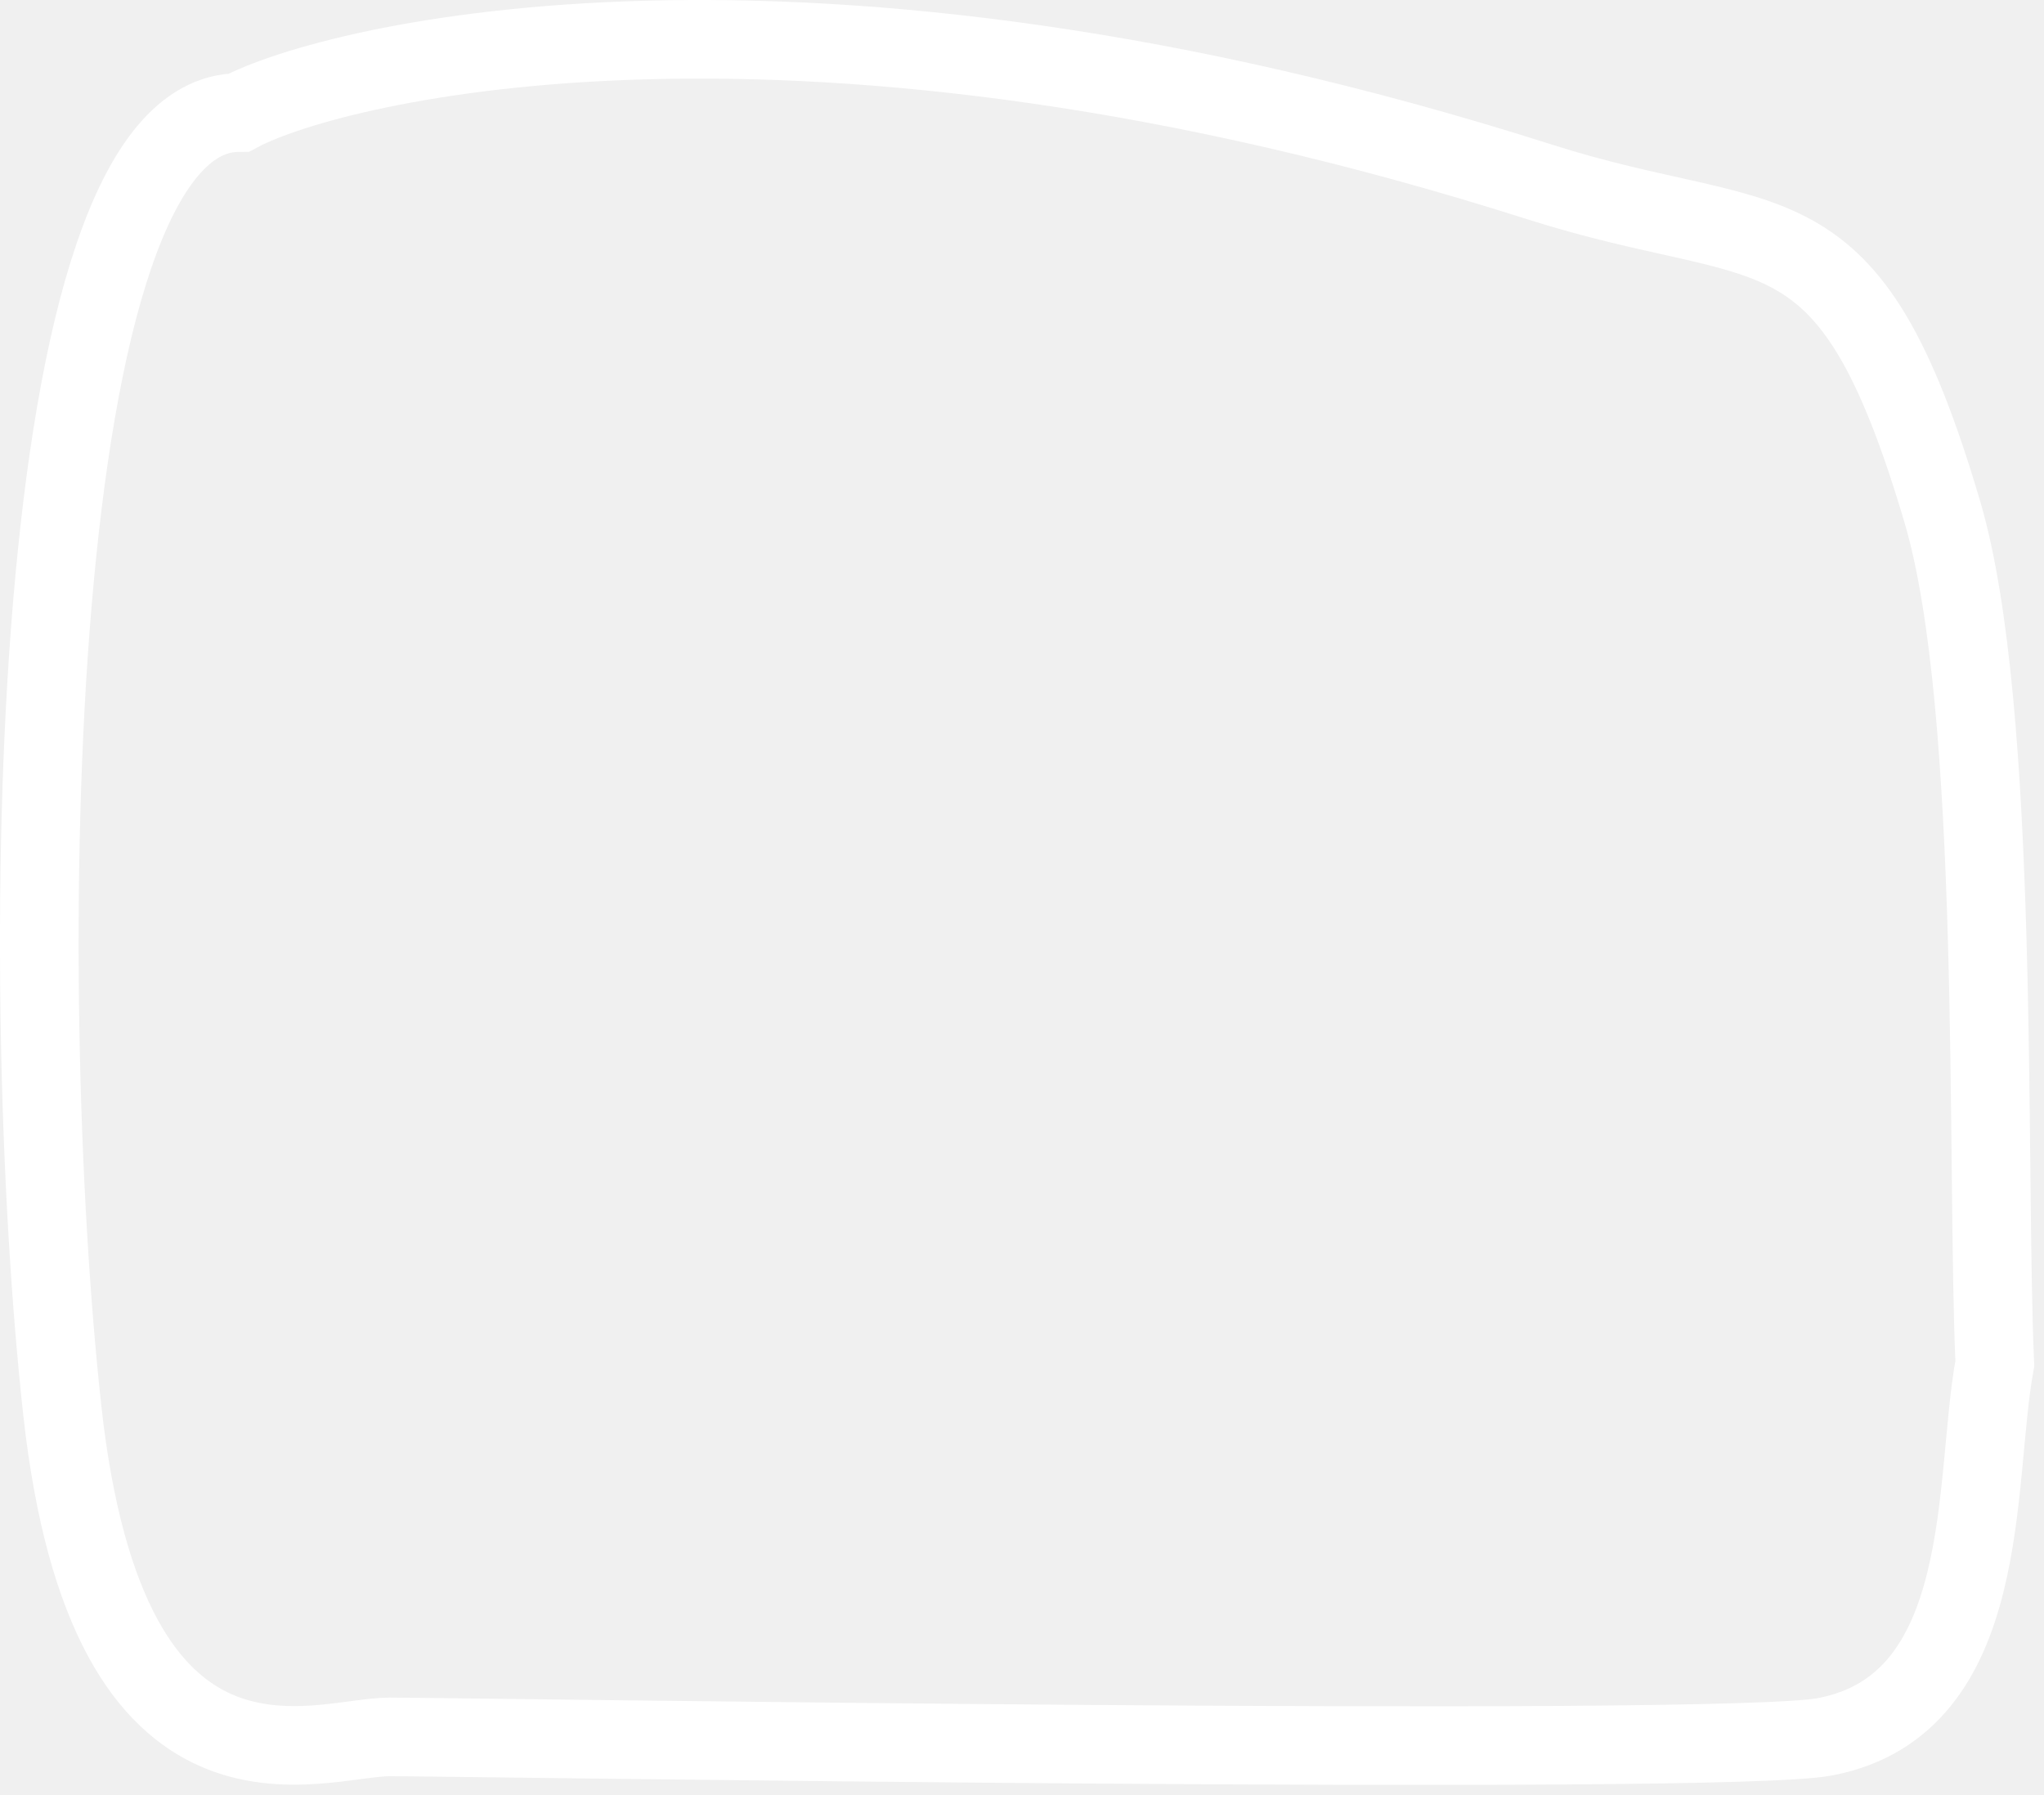
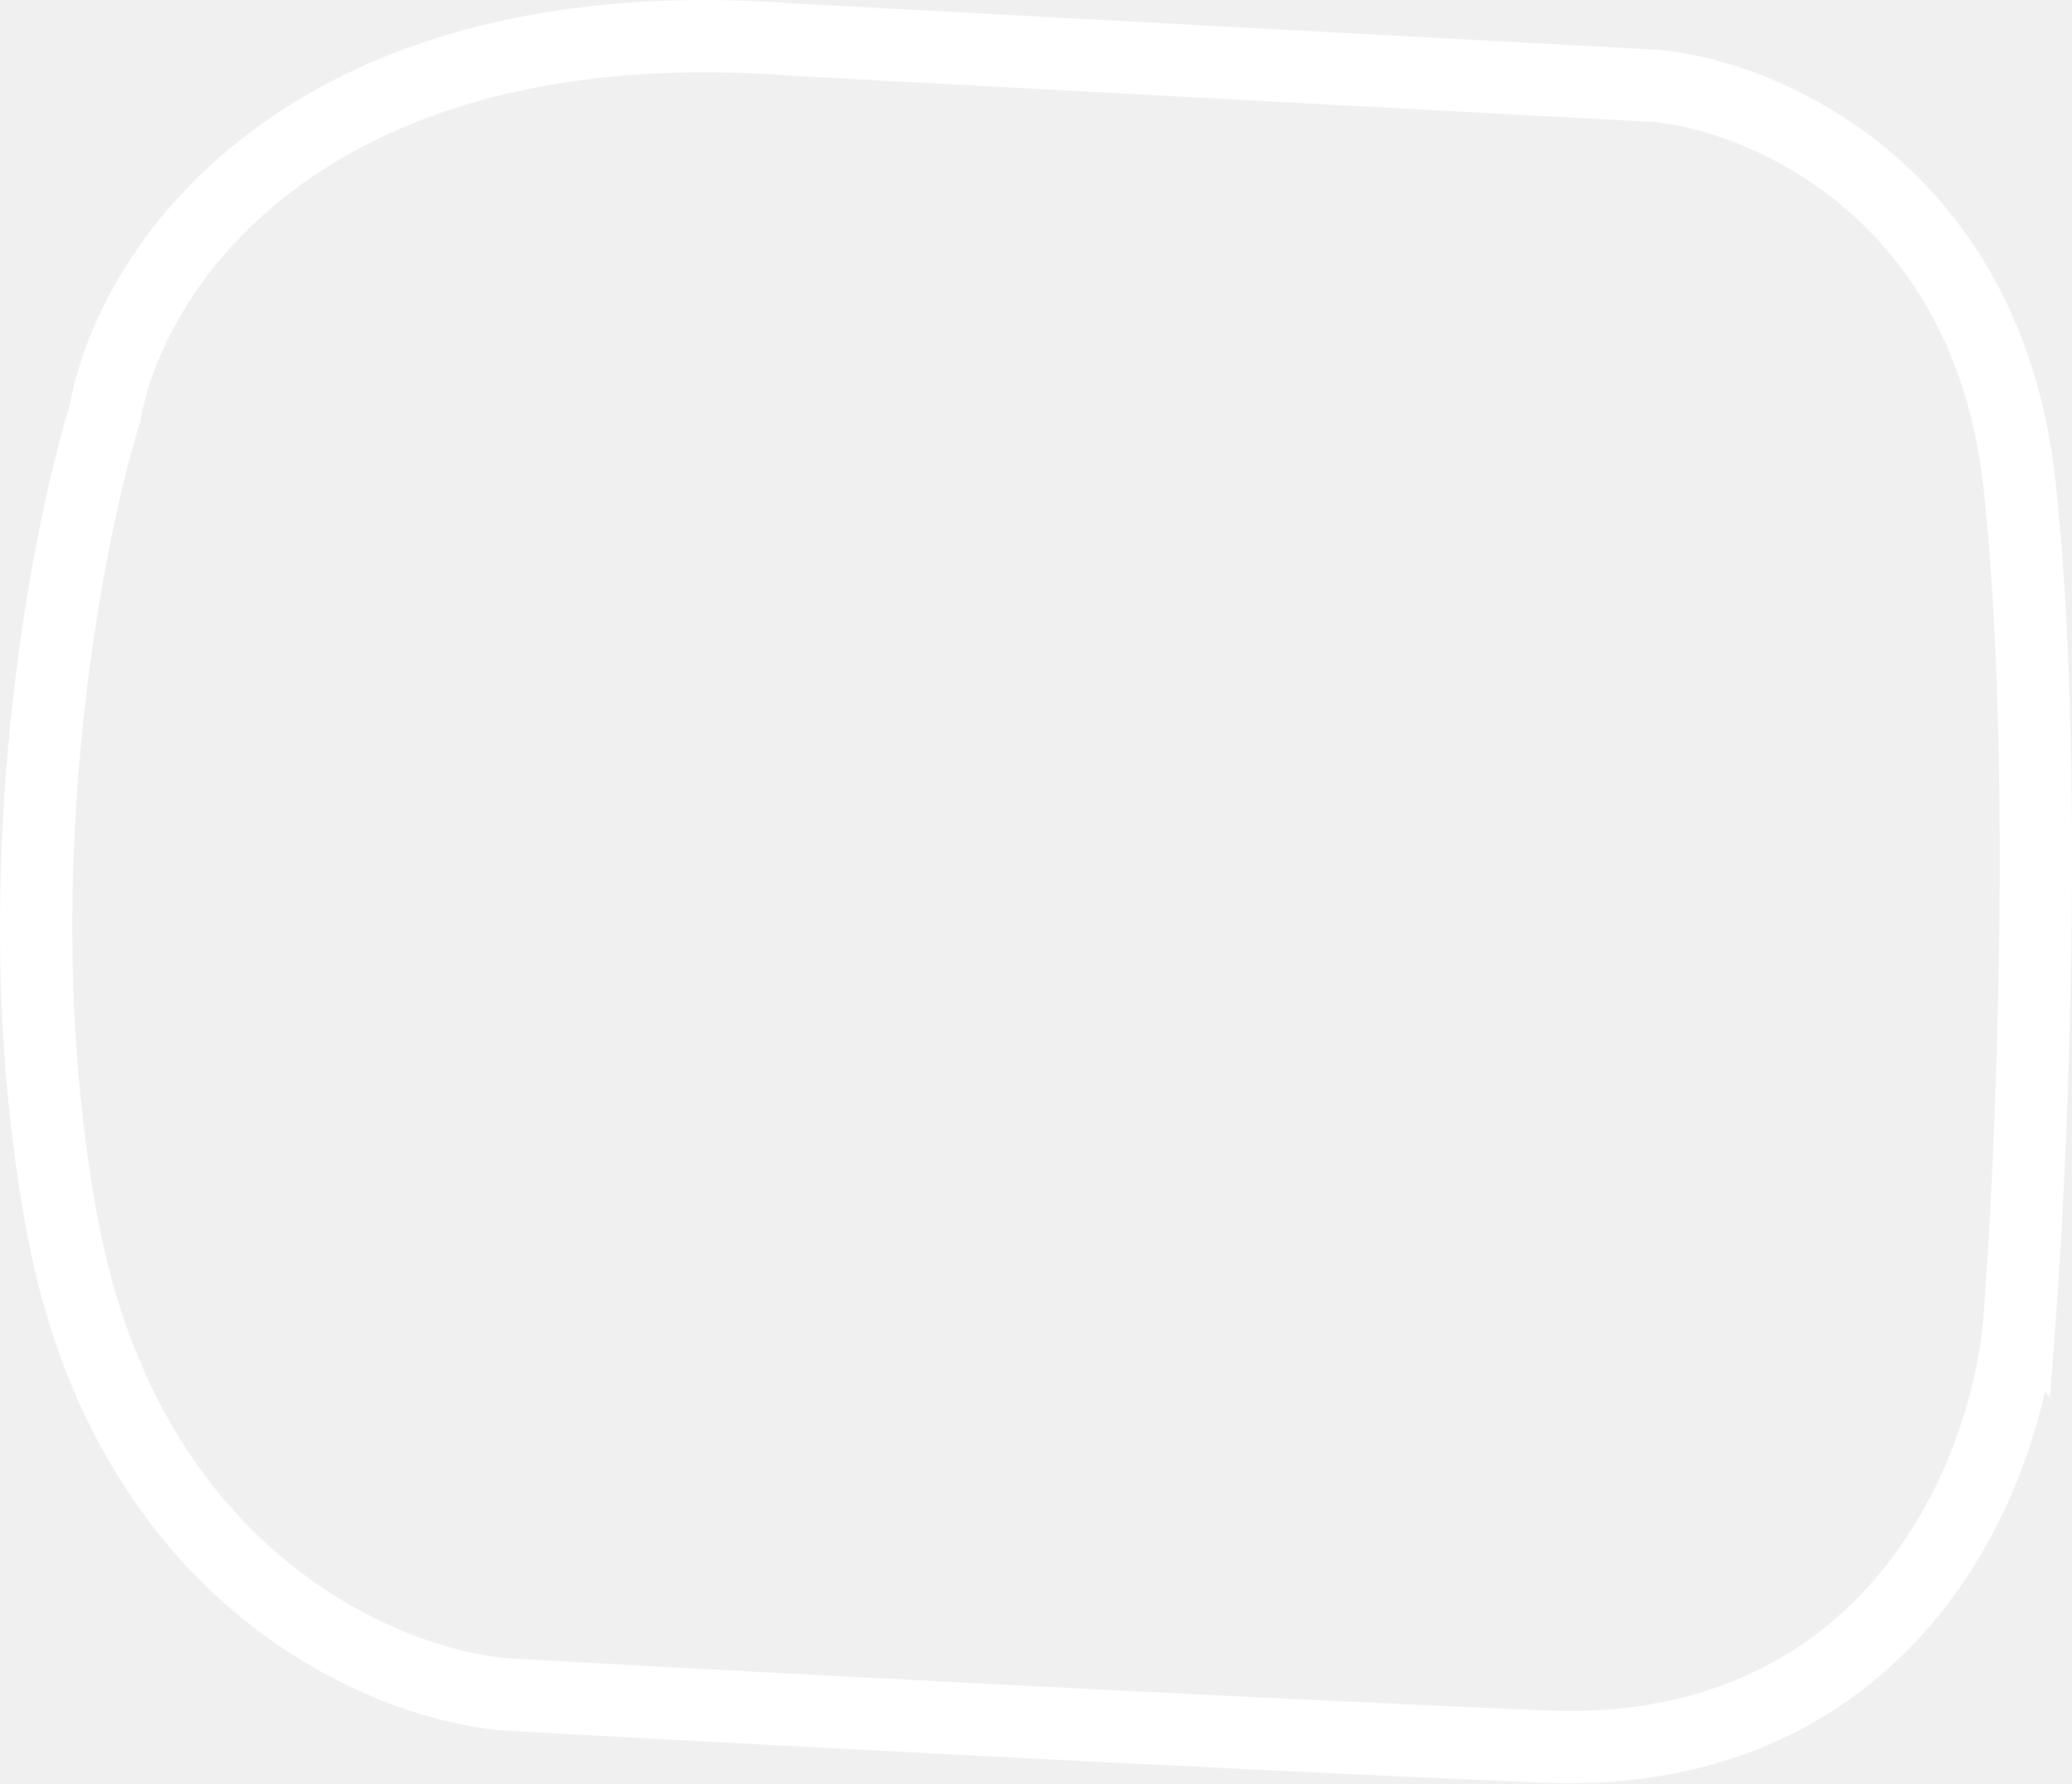
- <svg xmlns="http://www.w3.org/2000/svg" width="156" height="137" viewBox="0 0 156 137" fill="none">
-   <path d="M117.5 13.887C61 -4.113 25.413 4.761 18.246 8.594C1.746 8.594 1.246 75.594 4.746 107.594C8.246 139.594 24.246 132.594 29.746 132.594C34.463 132.594 131.246 134.094 139.246 132.594C152.246 130.157 150.579 113.094 152.246 104.094C151.579 88.927 152.684 54.135 148.246 39.094C141.017 14.594 135.384 19.584 117.5 13.887Z" stroke="white" stroke-width="6" />
+ <svg xmlns="http://www.w3.org/2000/svg" width="172" height="148" viewBox="0 0 172 148" fill="none">
+   <path d="M8.729 34.251C10.973 21.701 25.973 0.181 66.168 3.307L137.424 7.126L137.489 7.129L137.556 7.136C146.712 8.031 165.08 16.048 167.662 40.375C170.084 63.199 168.671 95.804 167.671 109.221L167.67 109.22C167.219 115.423 164.741 124.568 158.678 132.089C152.502 139.748 142.714 145.568 128.164 144.953C101.027 143.806 59.671 141.608 42.389 140.652L42.349 140.65C31.891 139.934 10.687 130.961 5.213 101.91C-0.058 73.937 5.304 45.372 8.729 34.251Z" stroke="white" stroke-width="6" />
</svg>
